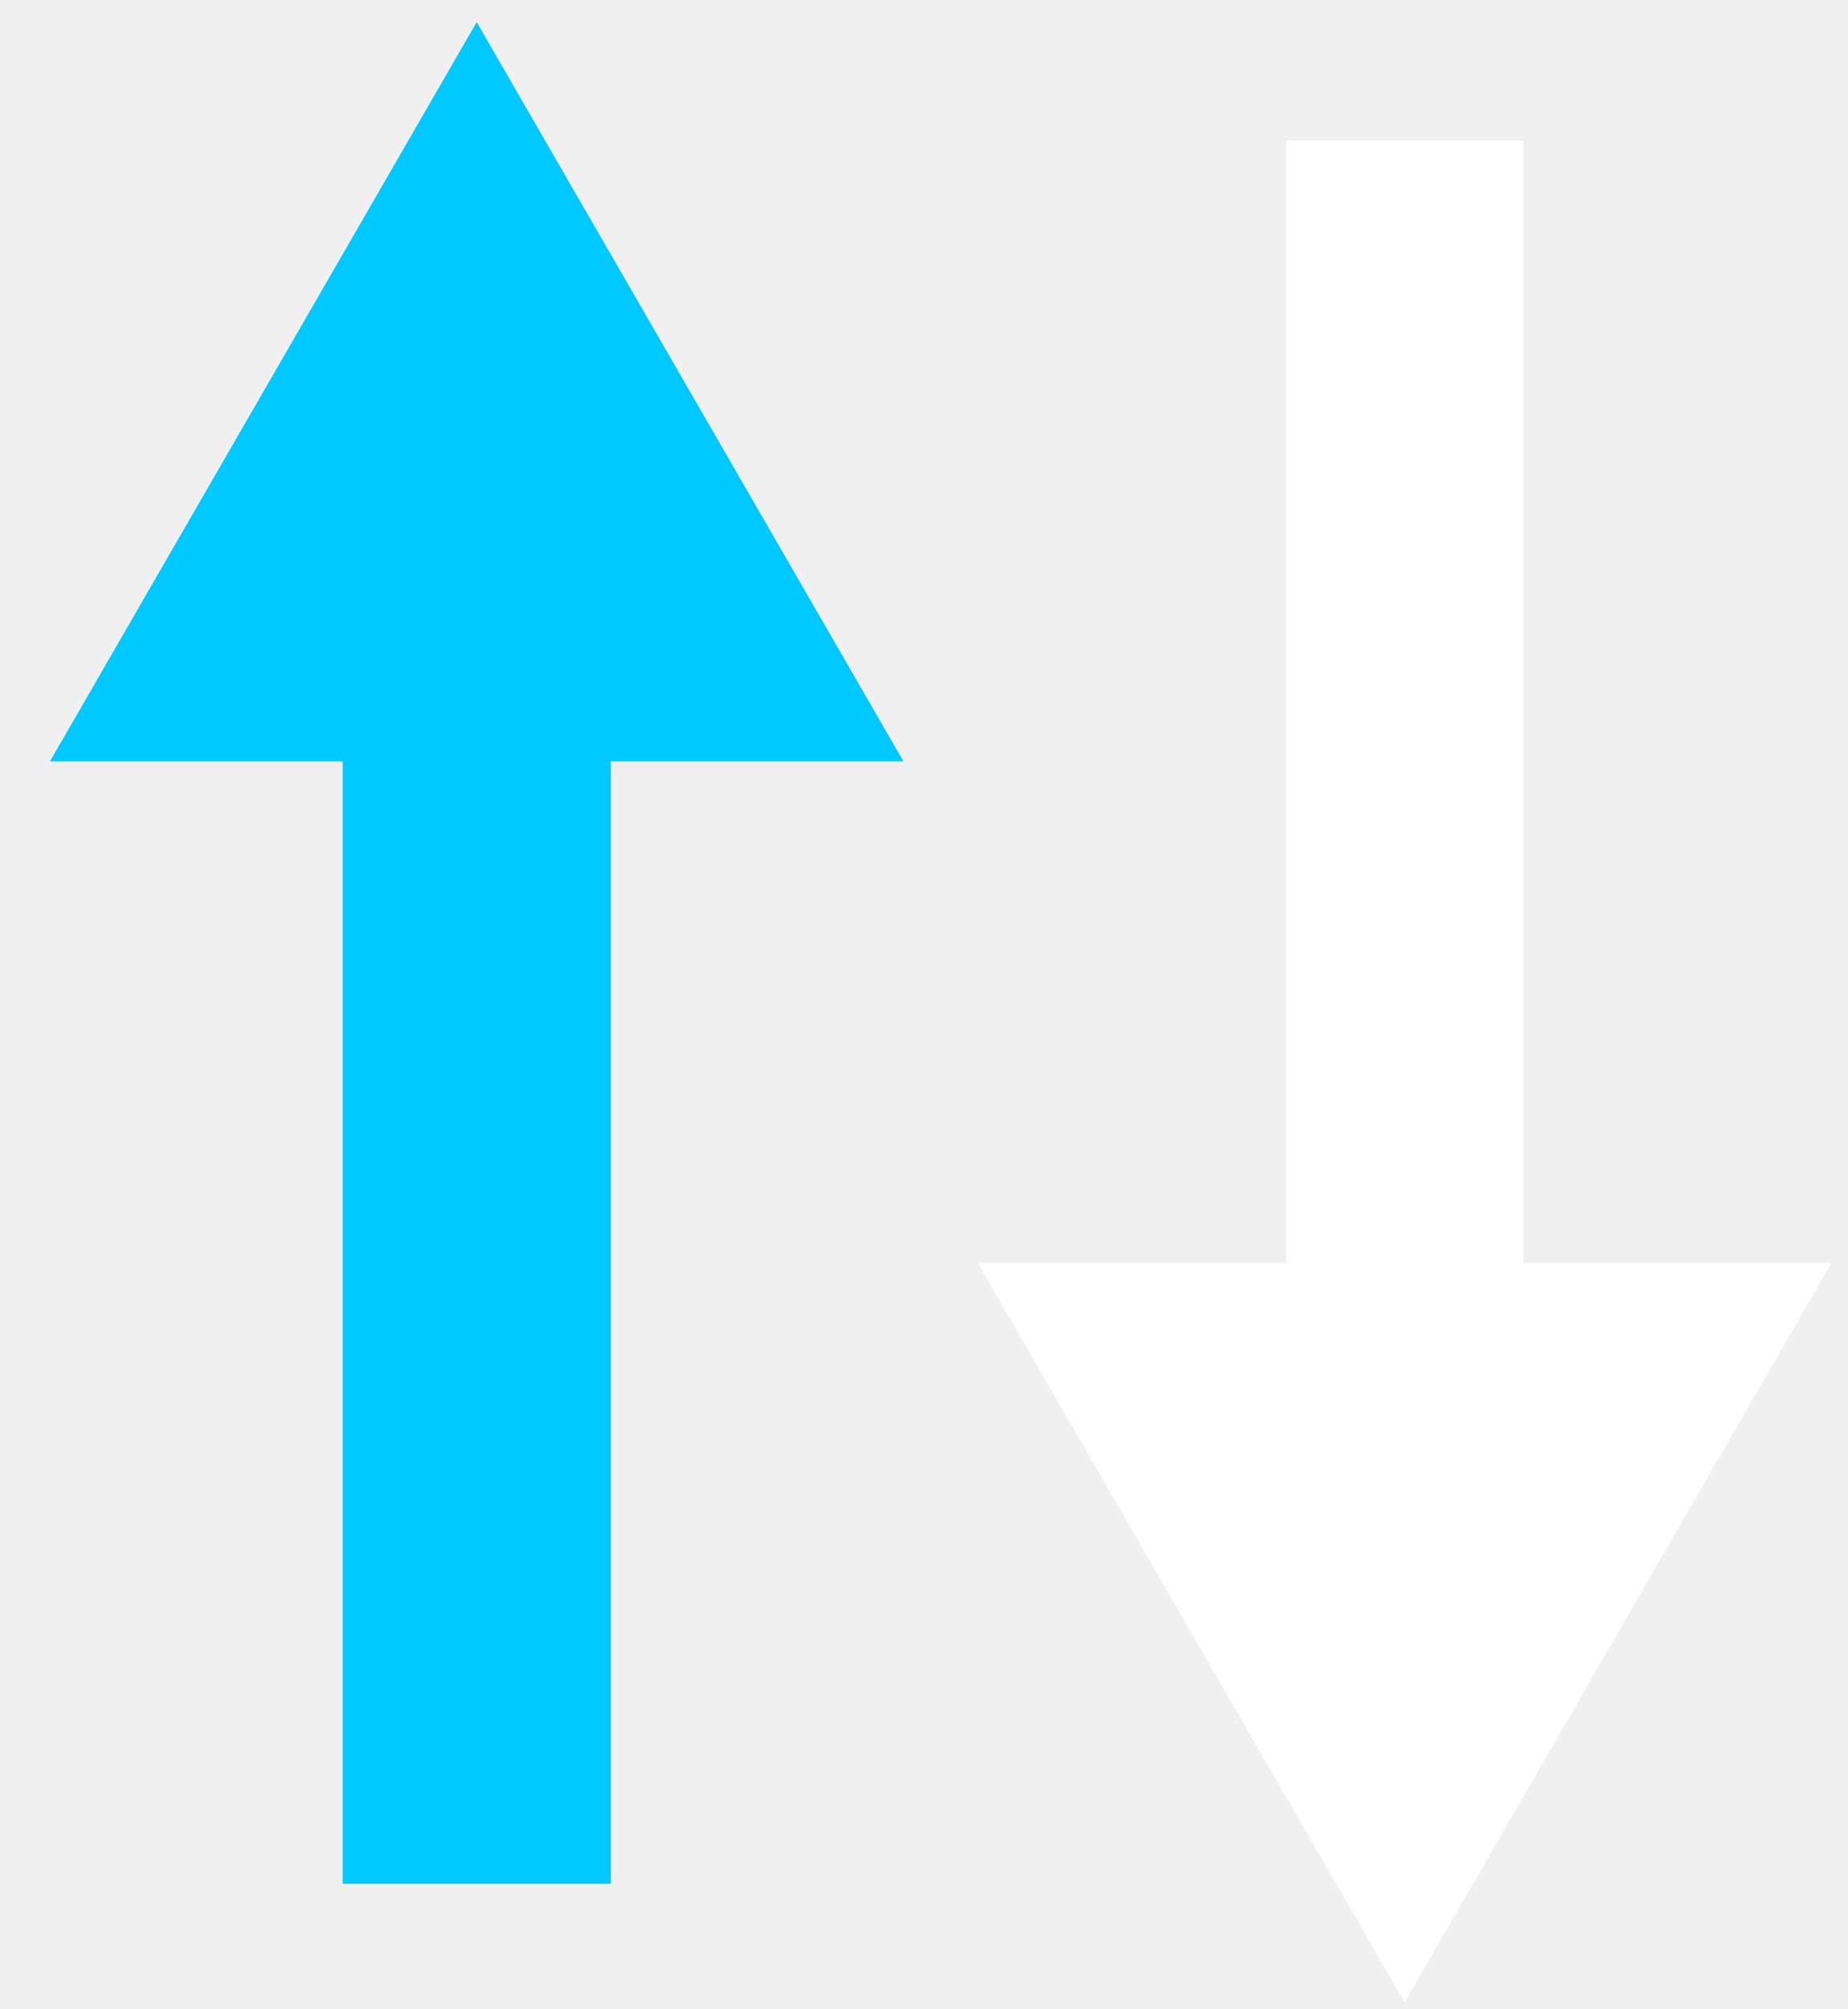
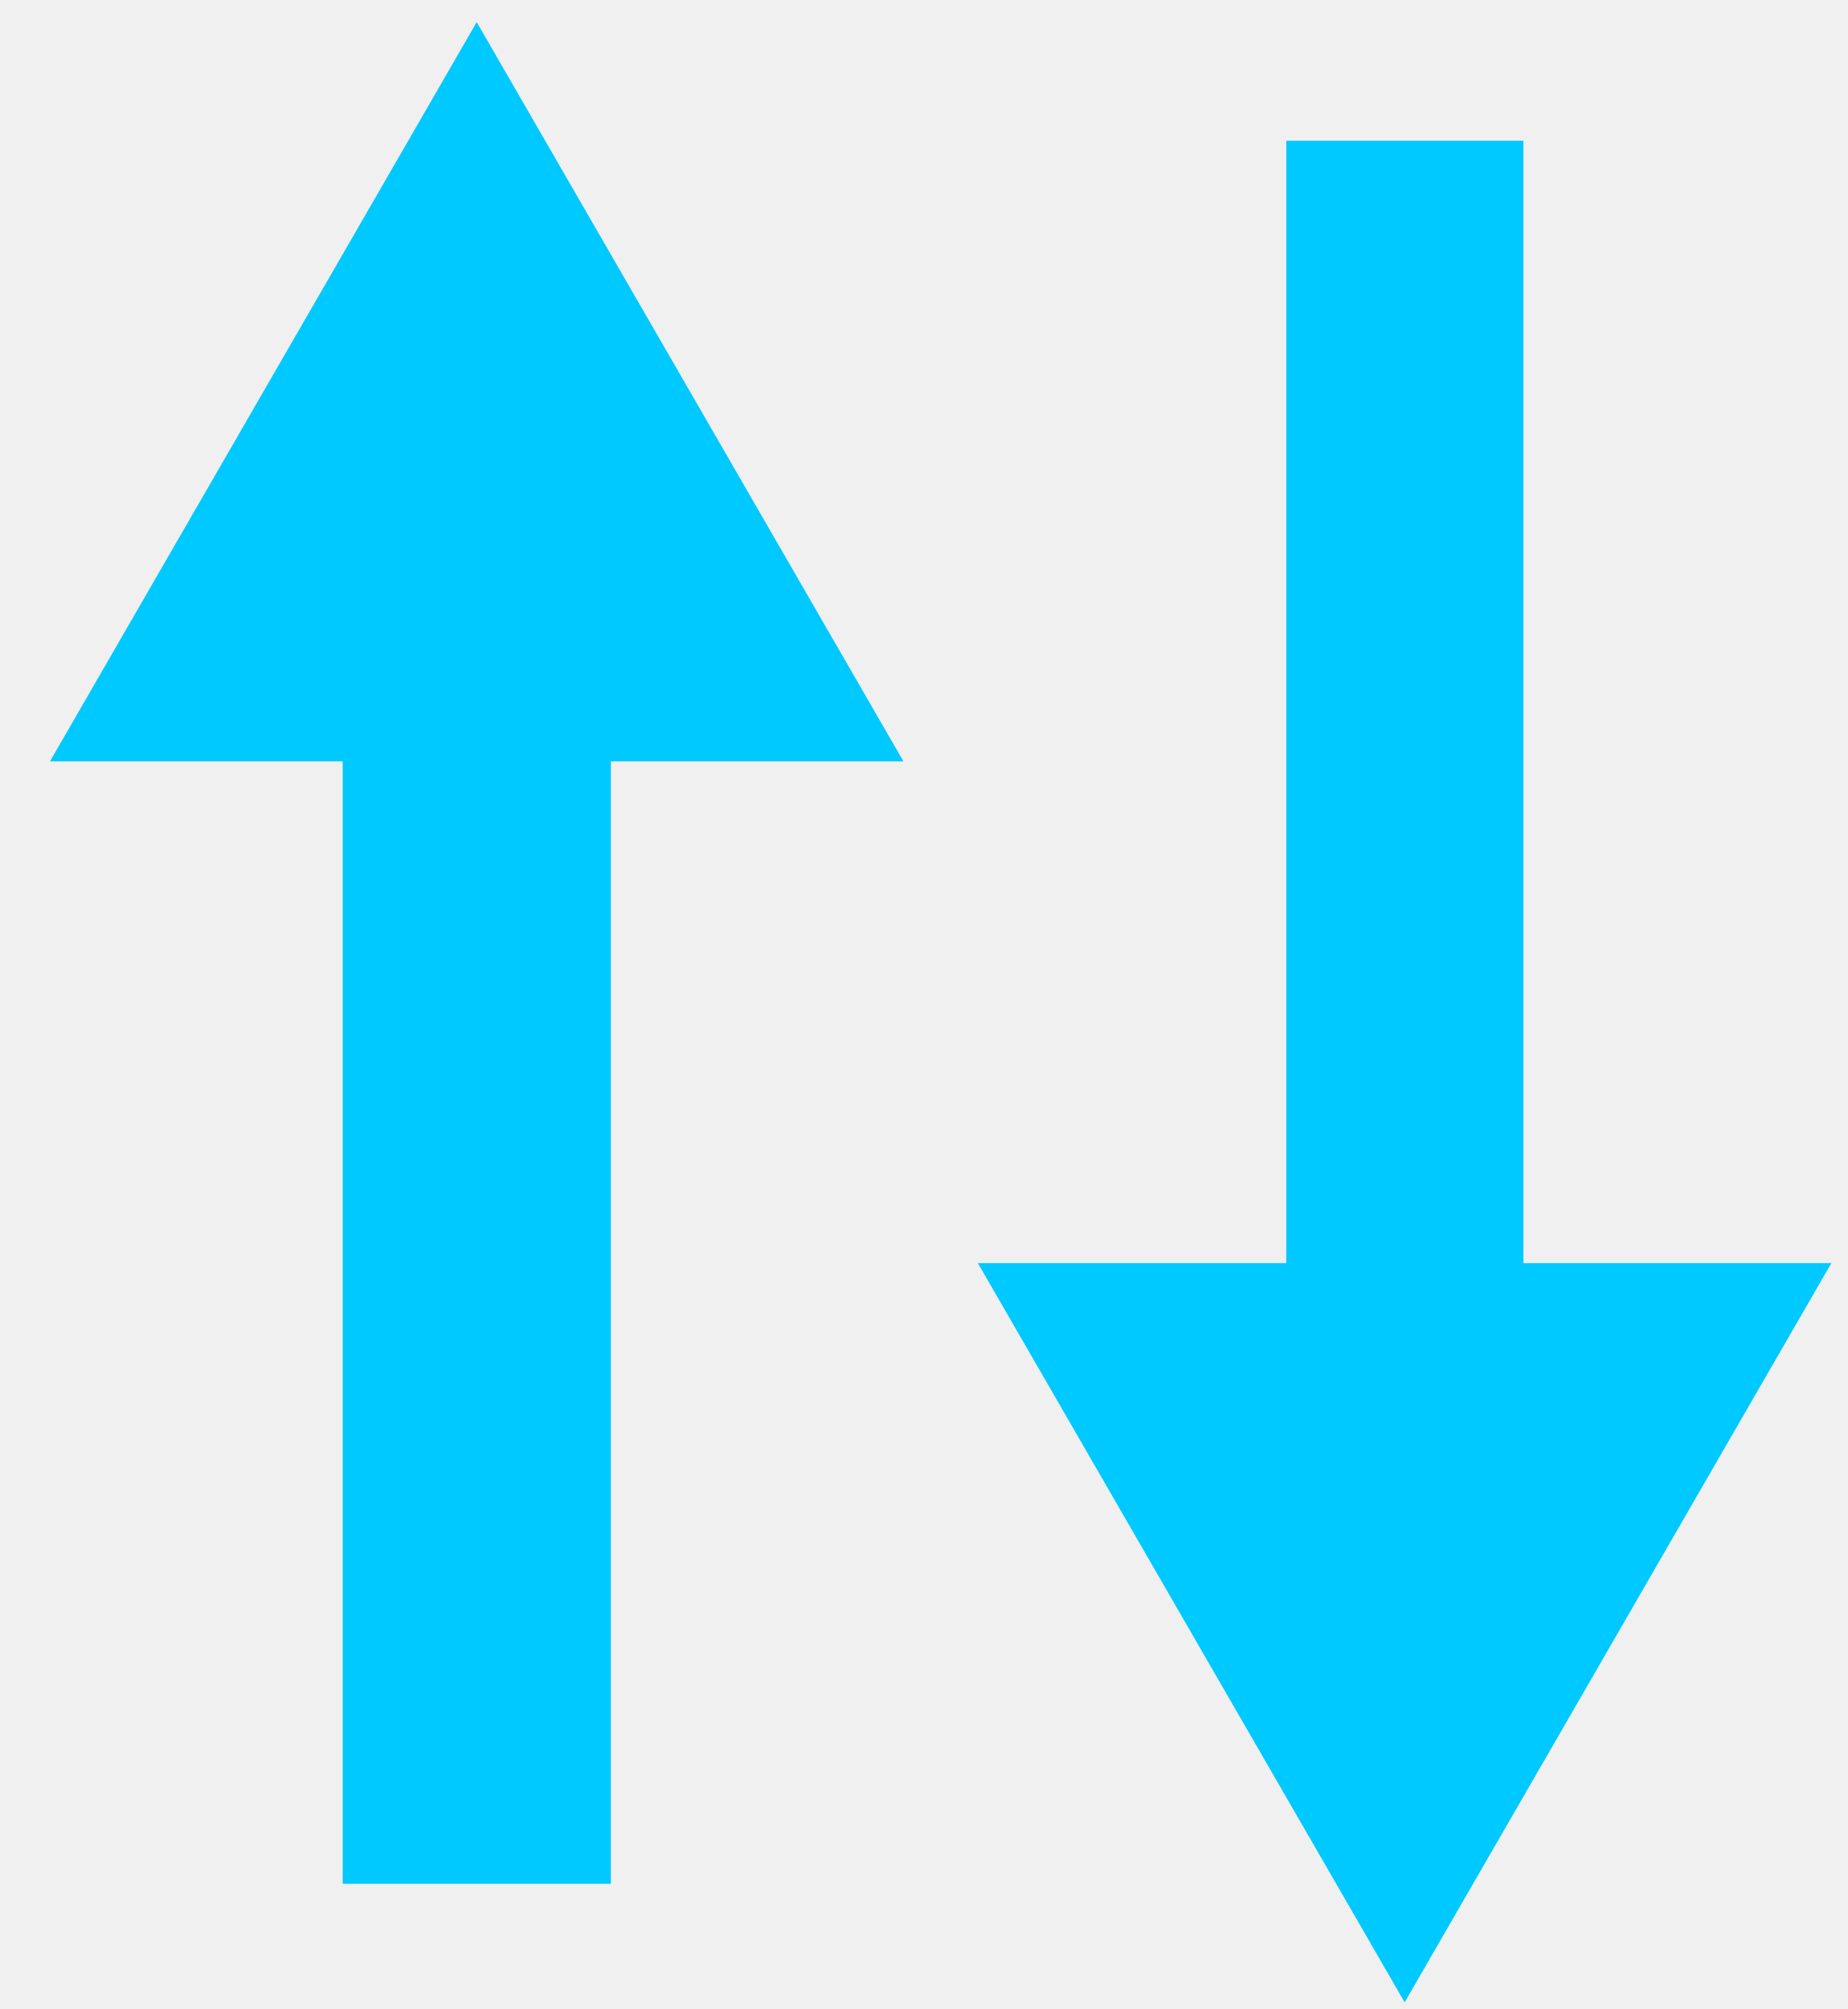
<svg xmlns="http://www.w3.org/2000/svg" width="23" height="25" viewBox="0 0 23 25" fill="none">
-   <path fill-rule="evenodd" clip-rule="evenodd" d="M18.96 1.751H16.009V15.718H12.17L17.482 24.917L22.793 15.718H18.96V1.751Z" fill="white" />
+   <path fill-rule="evenodd" clip-rule="evenodd" d="M18.96 1.751H16.009V15.718H12.17L17.482 24.917L22.793 15.718H18.96V1.751Z" fill="#00C9FF" />
  <path fill-rule="evenodd" clip-rule="evenodd" d="M7.603 23.442H4.265V9.474H0.622L5.933 0.275L11.244 9.474H7.603V23.442Z" fill="#00C9FF" />
</svg>
